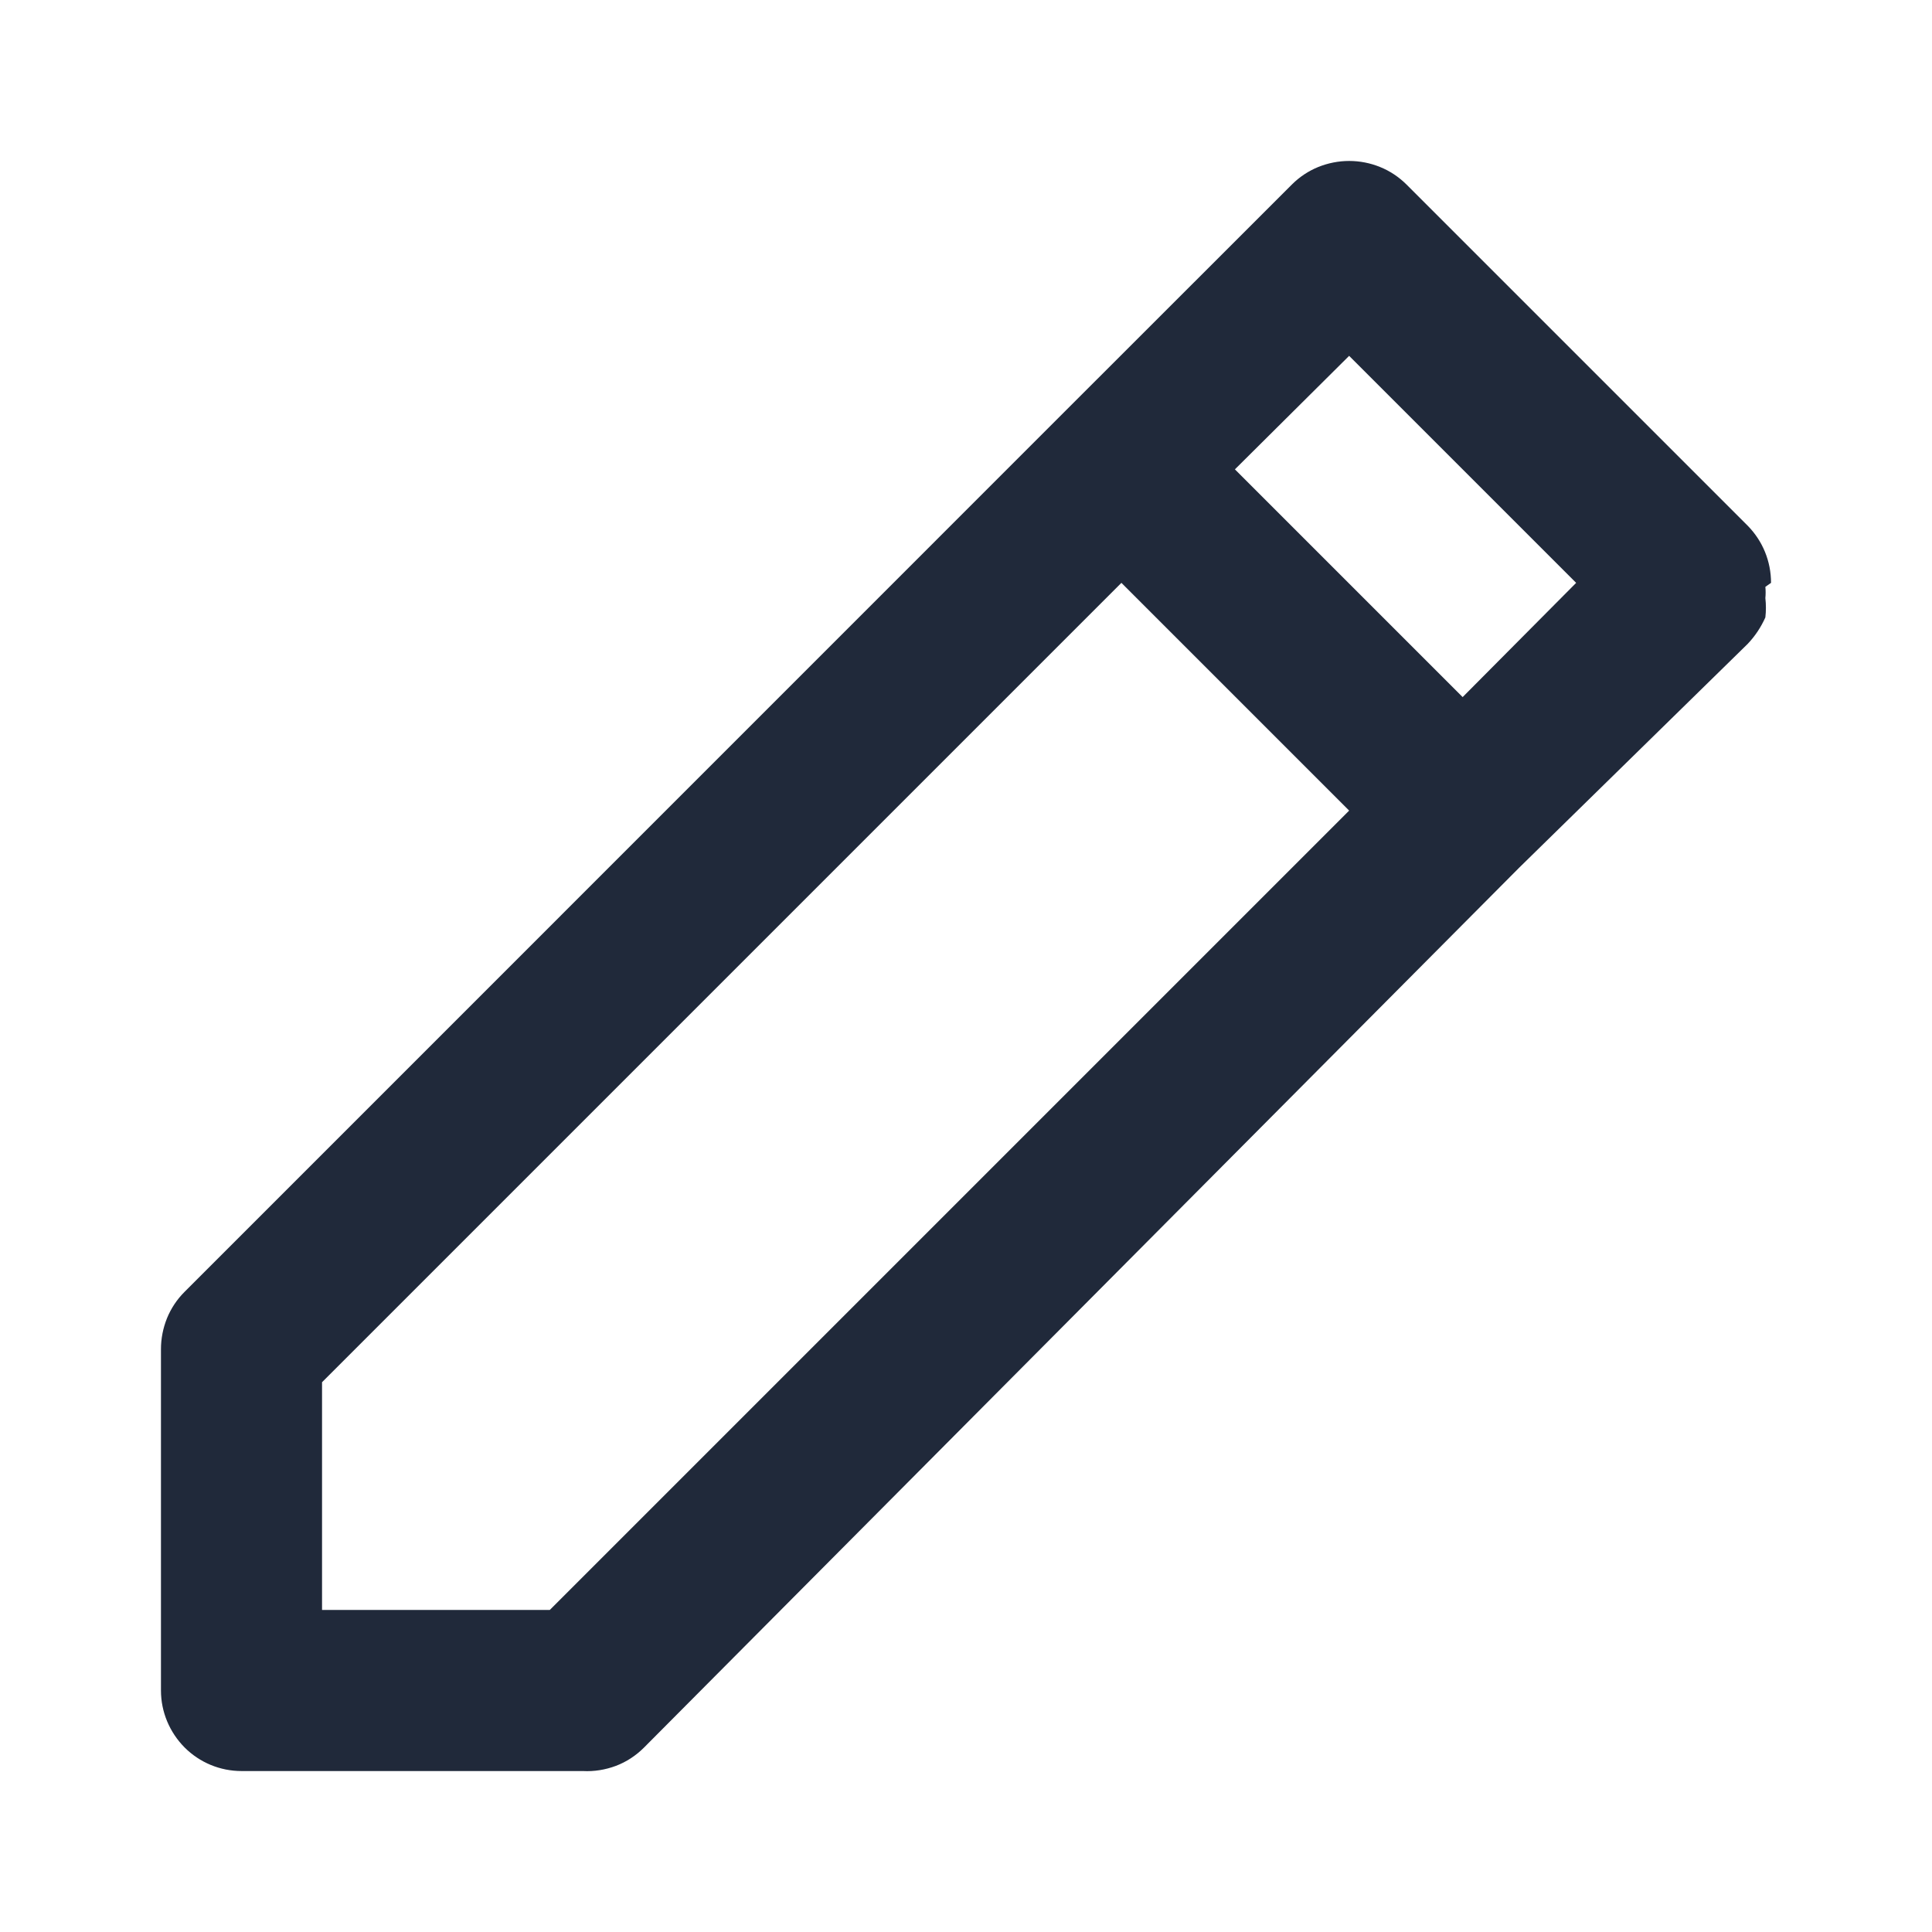
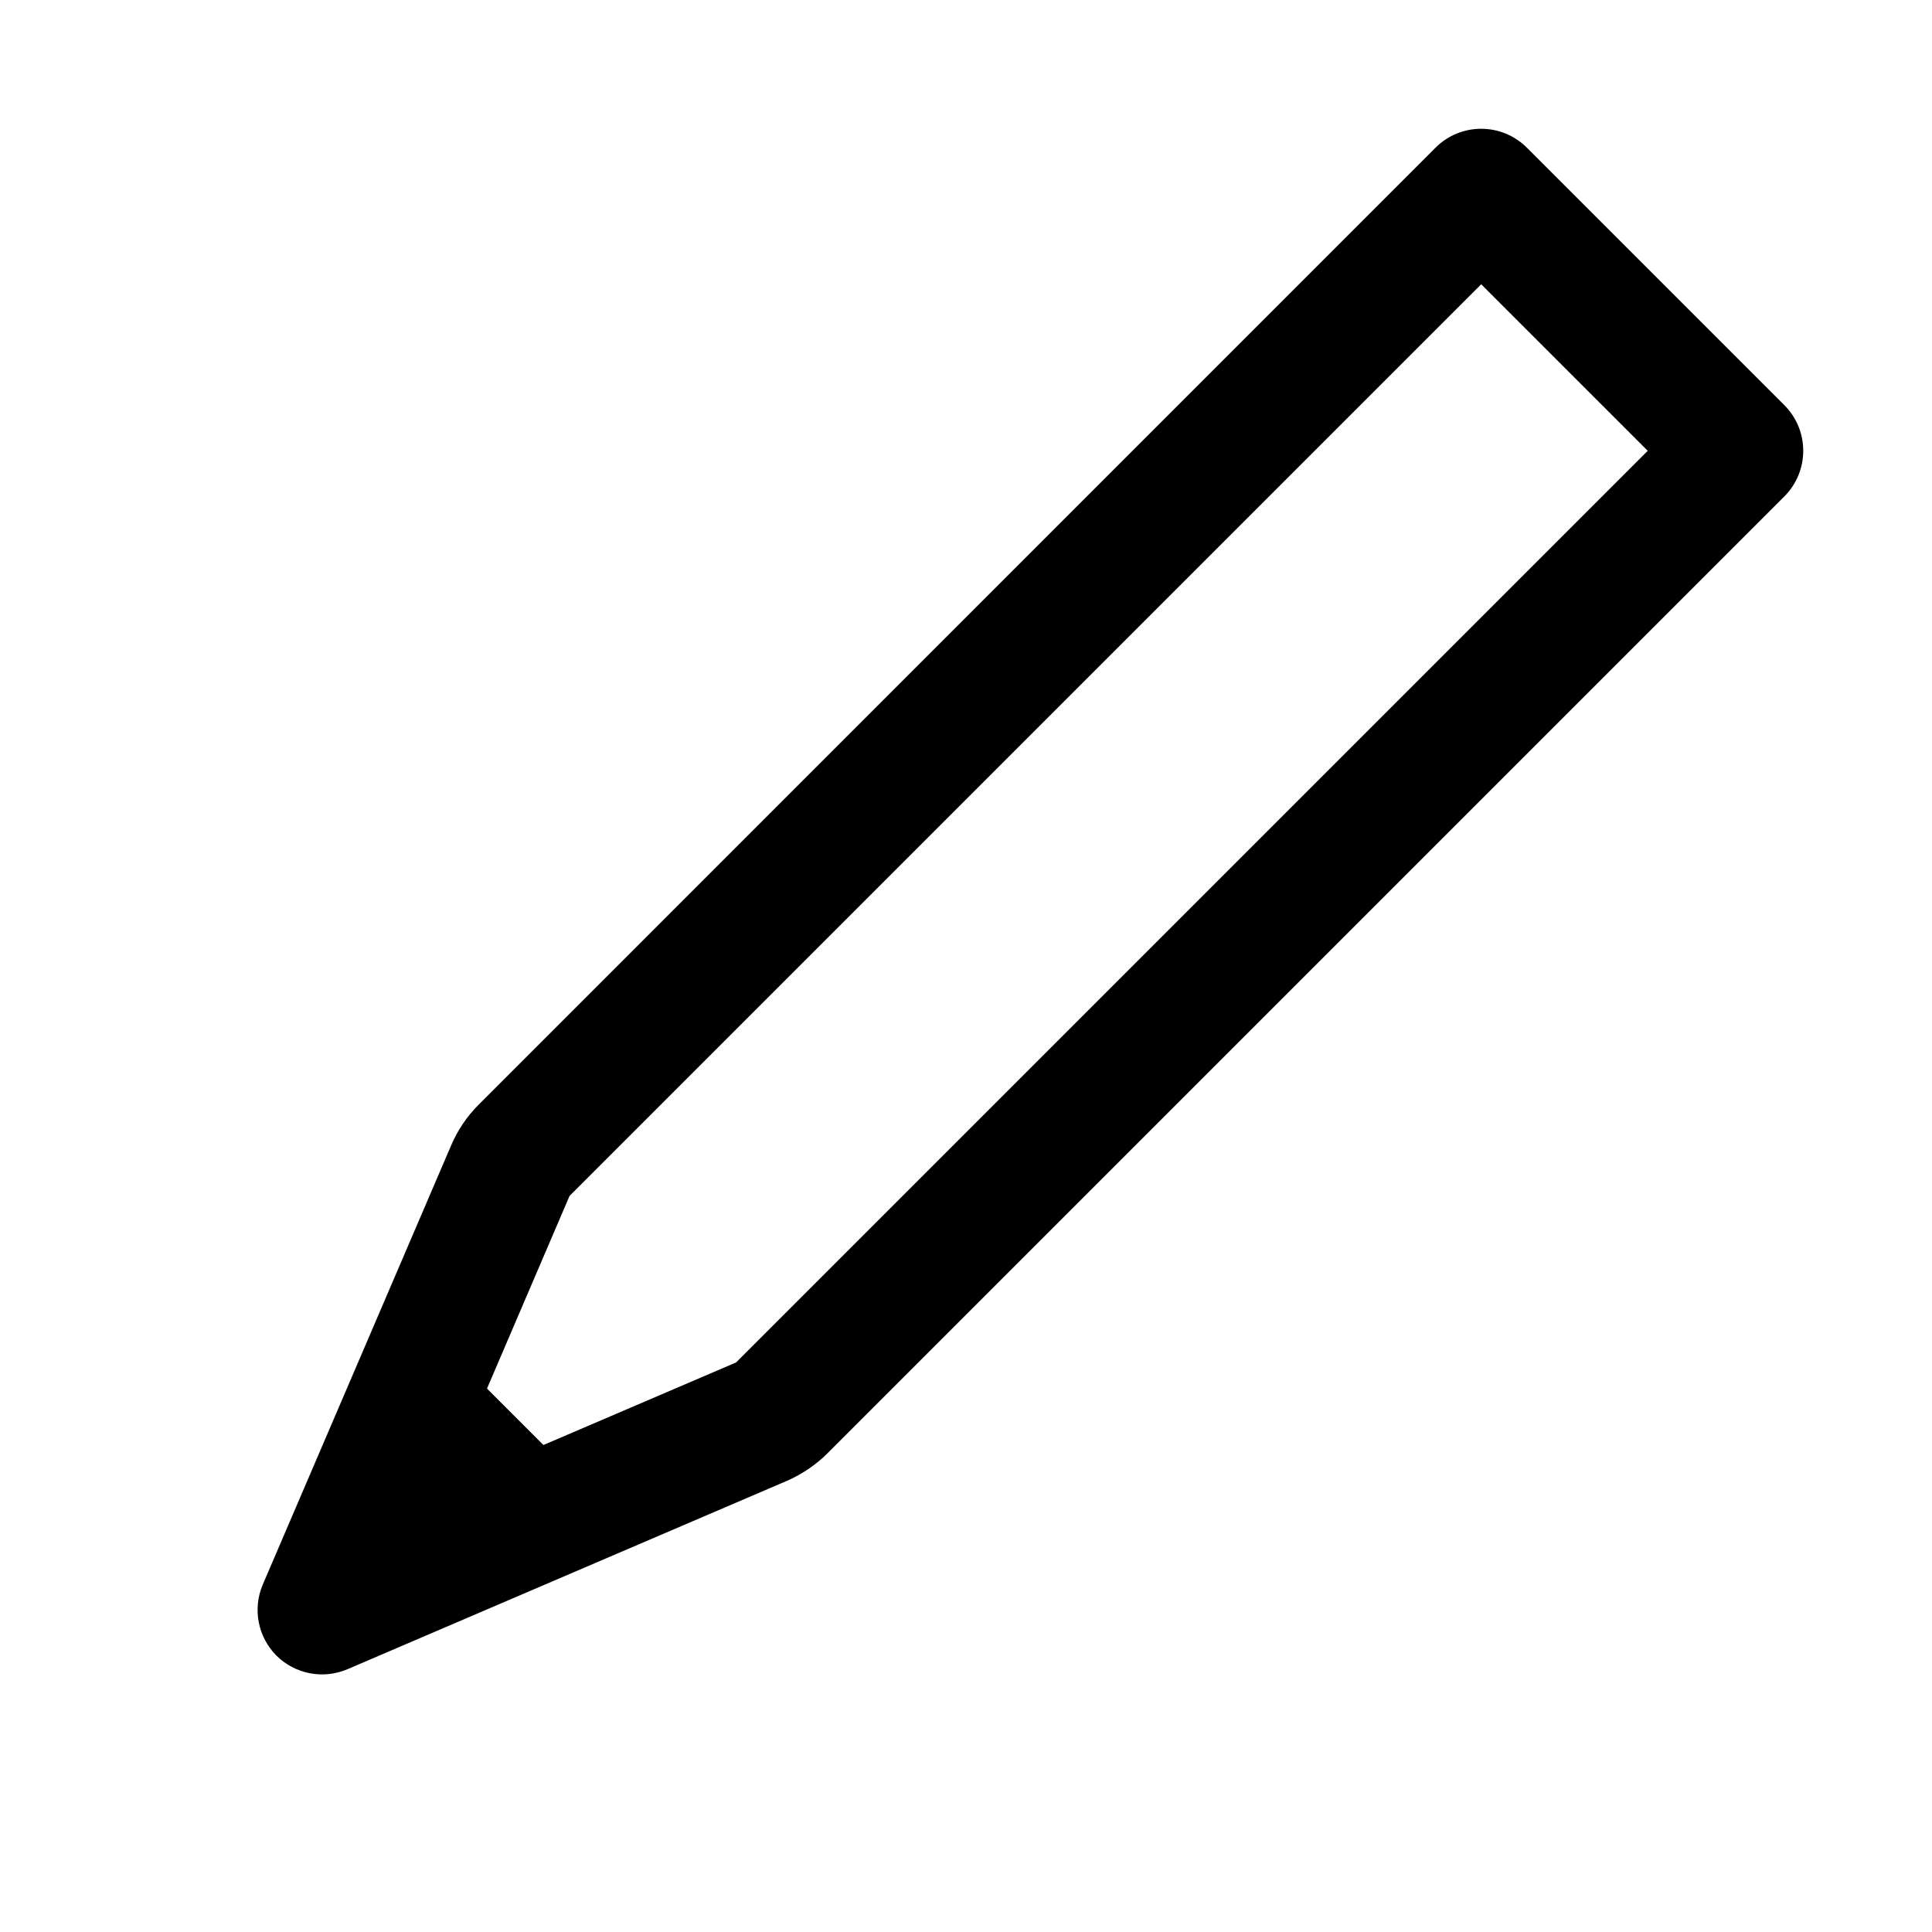
- <svg xmlns="http://www.w3.org/2000/svg" width="16" height="16" viewBox="0 0 16 16" fill="none">
-   <path d="M14.667 4.827C14.667 4.739 14.65 4.652 14.617 4.571C14.584 4.49 14.535 4.416 14.473 4.353L11.647 1.527C11.584 1.465 11.511 1.416 11.429 1.383C11.348 1.35 11.261 1.333 11.173 1.333C11.086 1.333 10.999 1.35 10.917 1.383C10.836 1.416 10.762 1.465 10.7 1.527L8.813 3.413L1.527 10.7C1.465 10.762 1.416 10.836 1.383 10.917C1.35 10.999 1.333 11.086 1.333 11.173V14C1.333 14.177 1.404 14.346 1.529 14.472C1.654 14.597 1.823 14.667 2 14.667H4.827C4.92 14.672 5.013 14.657 5.101 14.624C5.188 14.591 5.267 14.539 5.333 14.473L12.58 7.187L14.473 5.333C14.534 5.269 14.584 5.194 14.62 5.113C14.626 5.06 14.626 5.007 14.62 4.953C14.623 4.922 14.623 4.891 14.62 4.86L14.667 4.827ZM4.553 13.333H2.667V11.447L9.287 4.827L11.173 6.713L4.553 13.333ZM12.113 5.773L10.227 3.887L11.173 2.947L13.053 4.827L12.113 5.773Z" fill="#20293A" />
+ <svg xmlns="http://www.w3.org/2000/svg" width="15" height="15" viewBox="0 0 15 15" fill="none">
+   <path d="M11.854 1.146C11.658 0.951 11.342 0.951 11.146 1.146L3.715 8.578C3.625 8.668 3.553 8.775 3.503 8.892L2.04 12.303C1.96 12.491 2.002 12.709 2.146 12.854C2.291 12.998 2.509 13.04 2.697 12.96L6.108 11.498C6.225 11.447 6.332 11.375 6.422 11.286L13.854 3.854C14.049 3.658 14.049 3.342 13.854 3.146L11.854 1.146ZM4.422 9.285L11.5 2.207L12.793 3.5L5.715 10.578L4.219 11.219L3.781 10.781L4.422 9.285Z" fill="currentColor" fill-rule="evenodd" clip-rule="evenodd" />
</svg>
